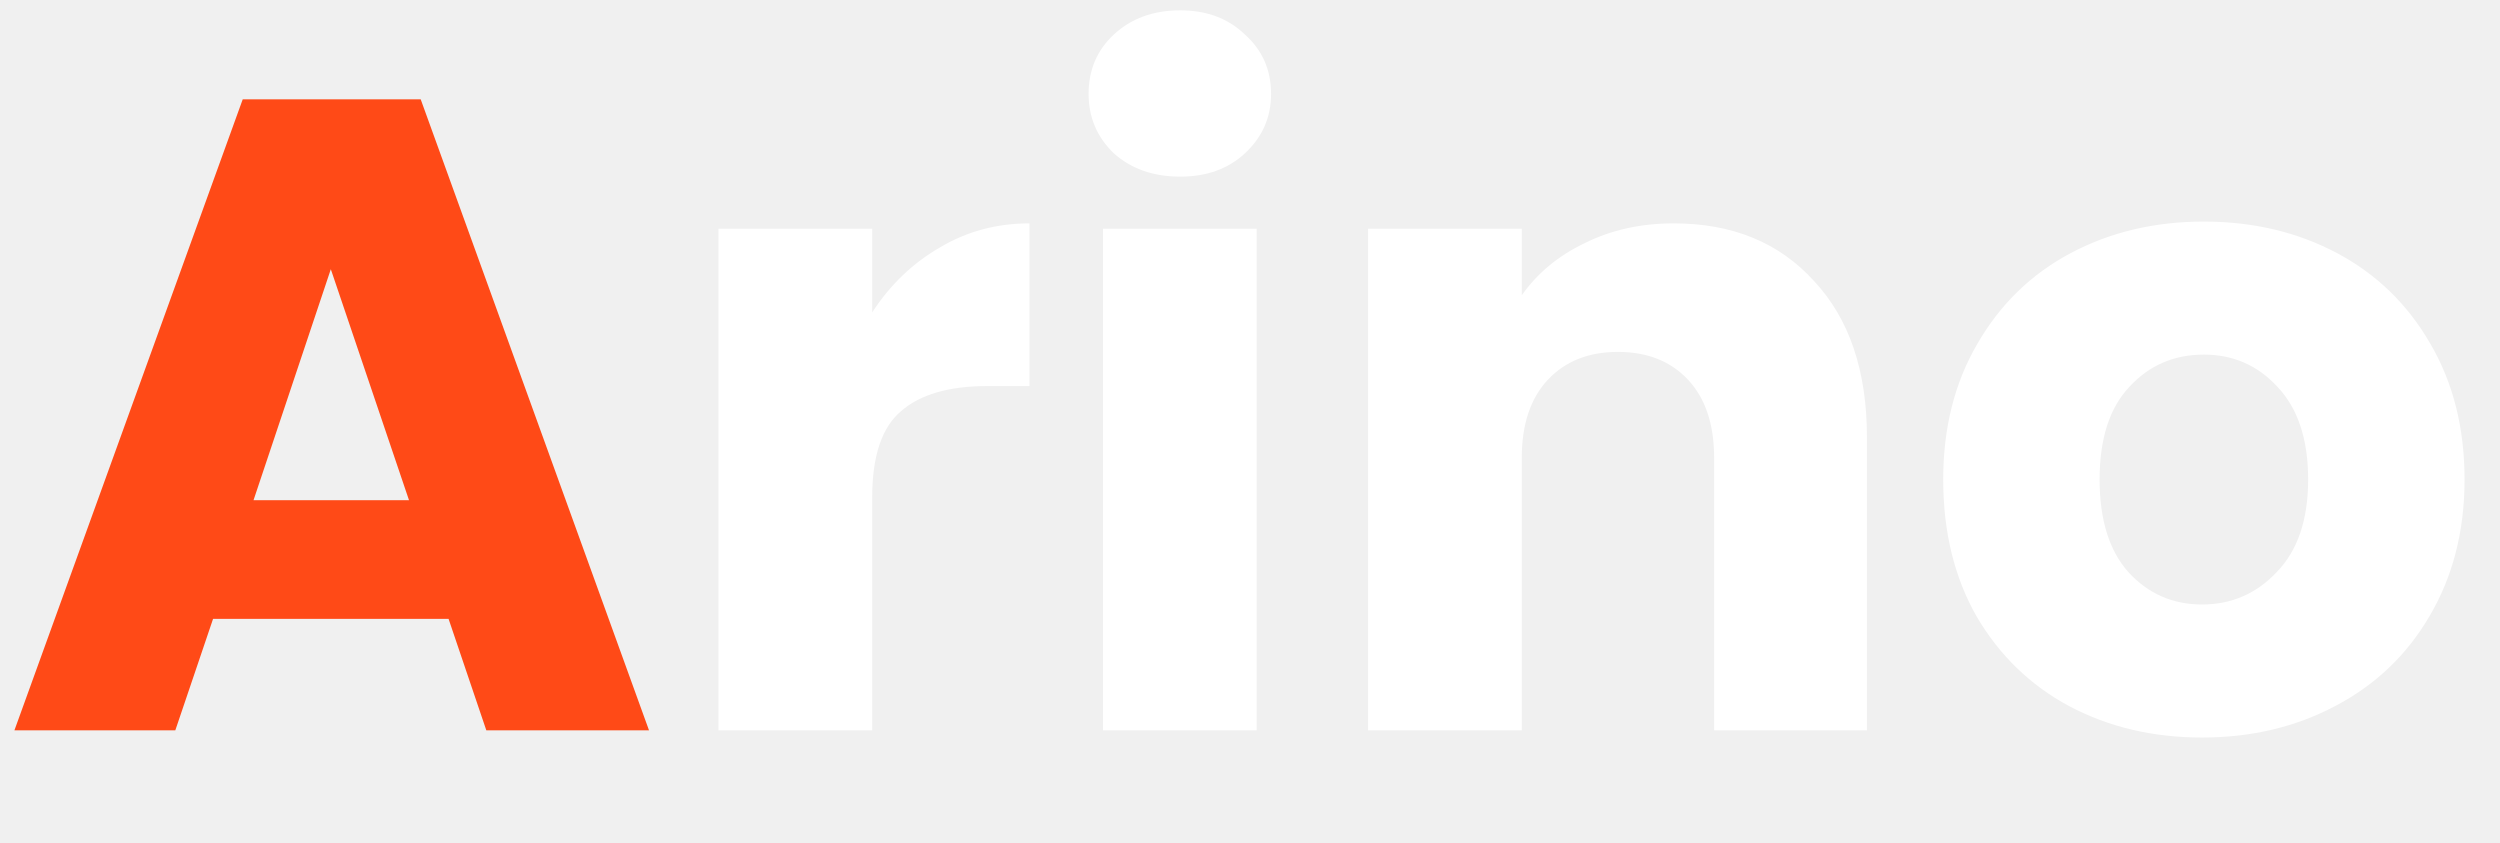
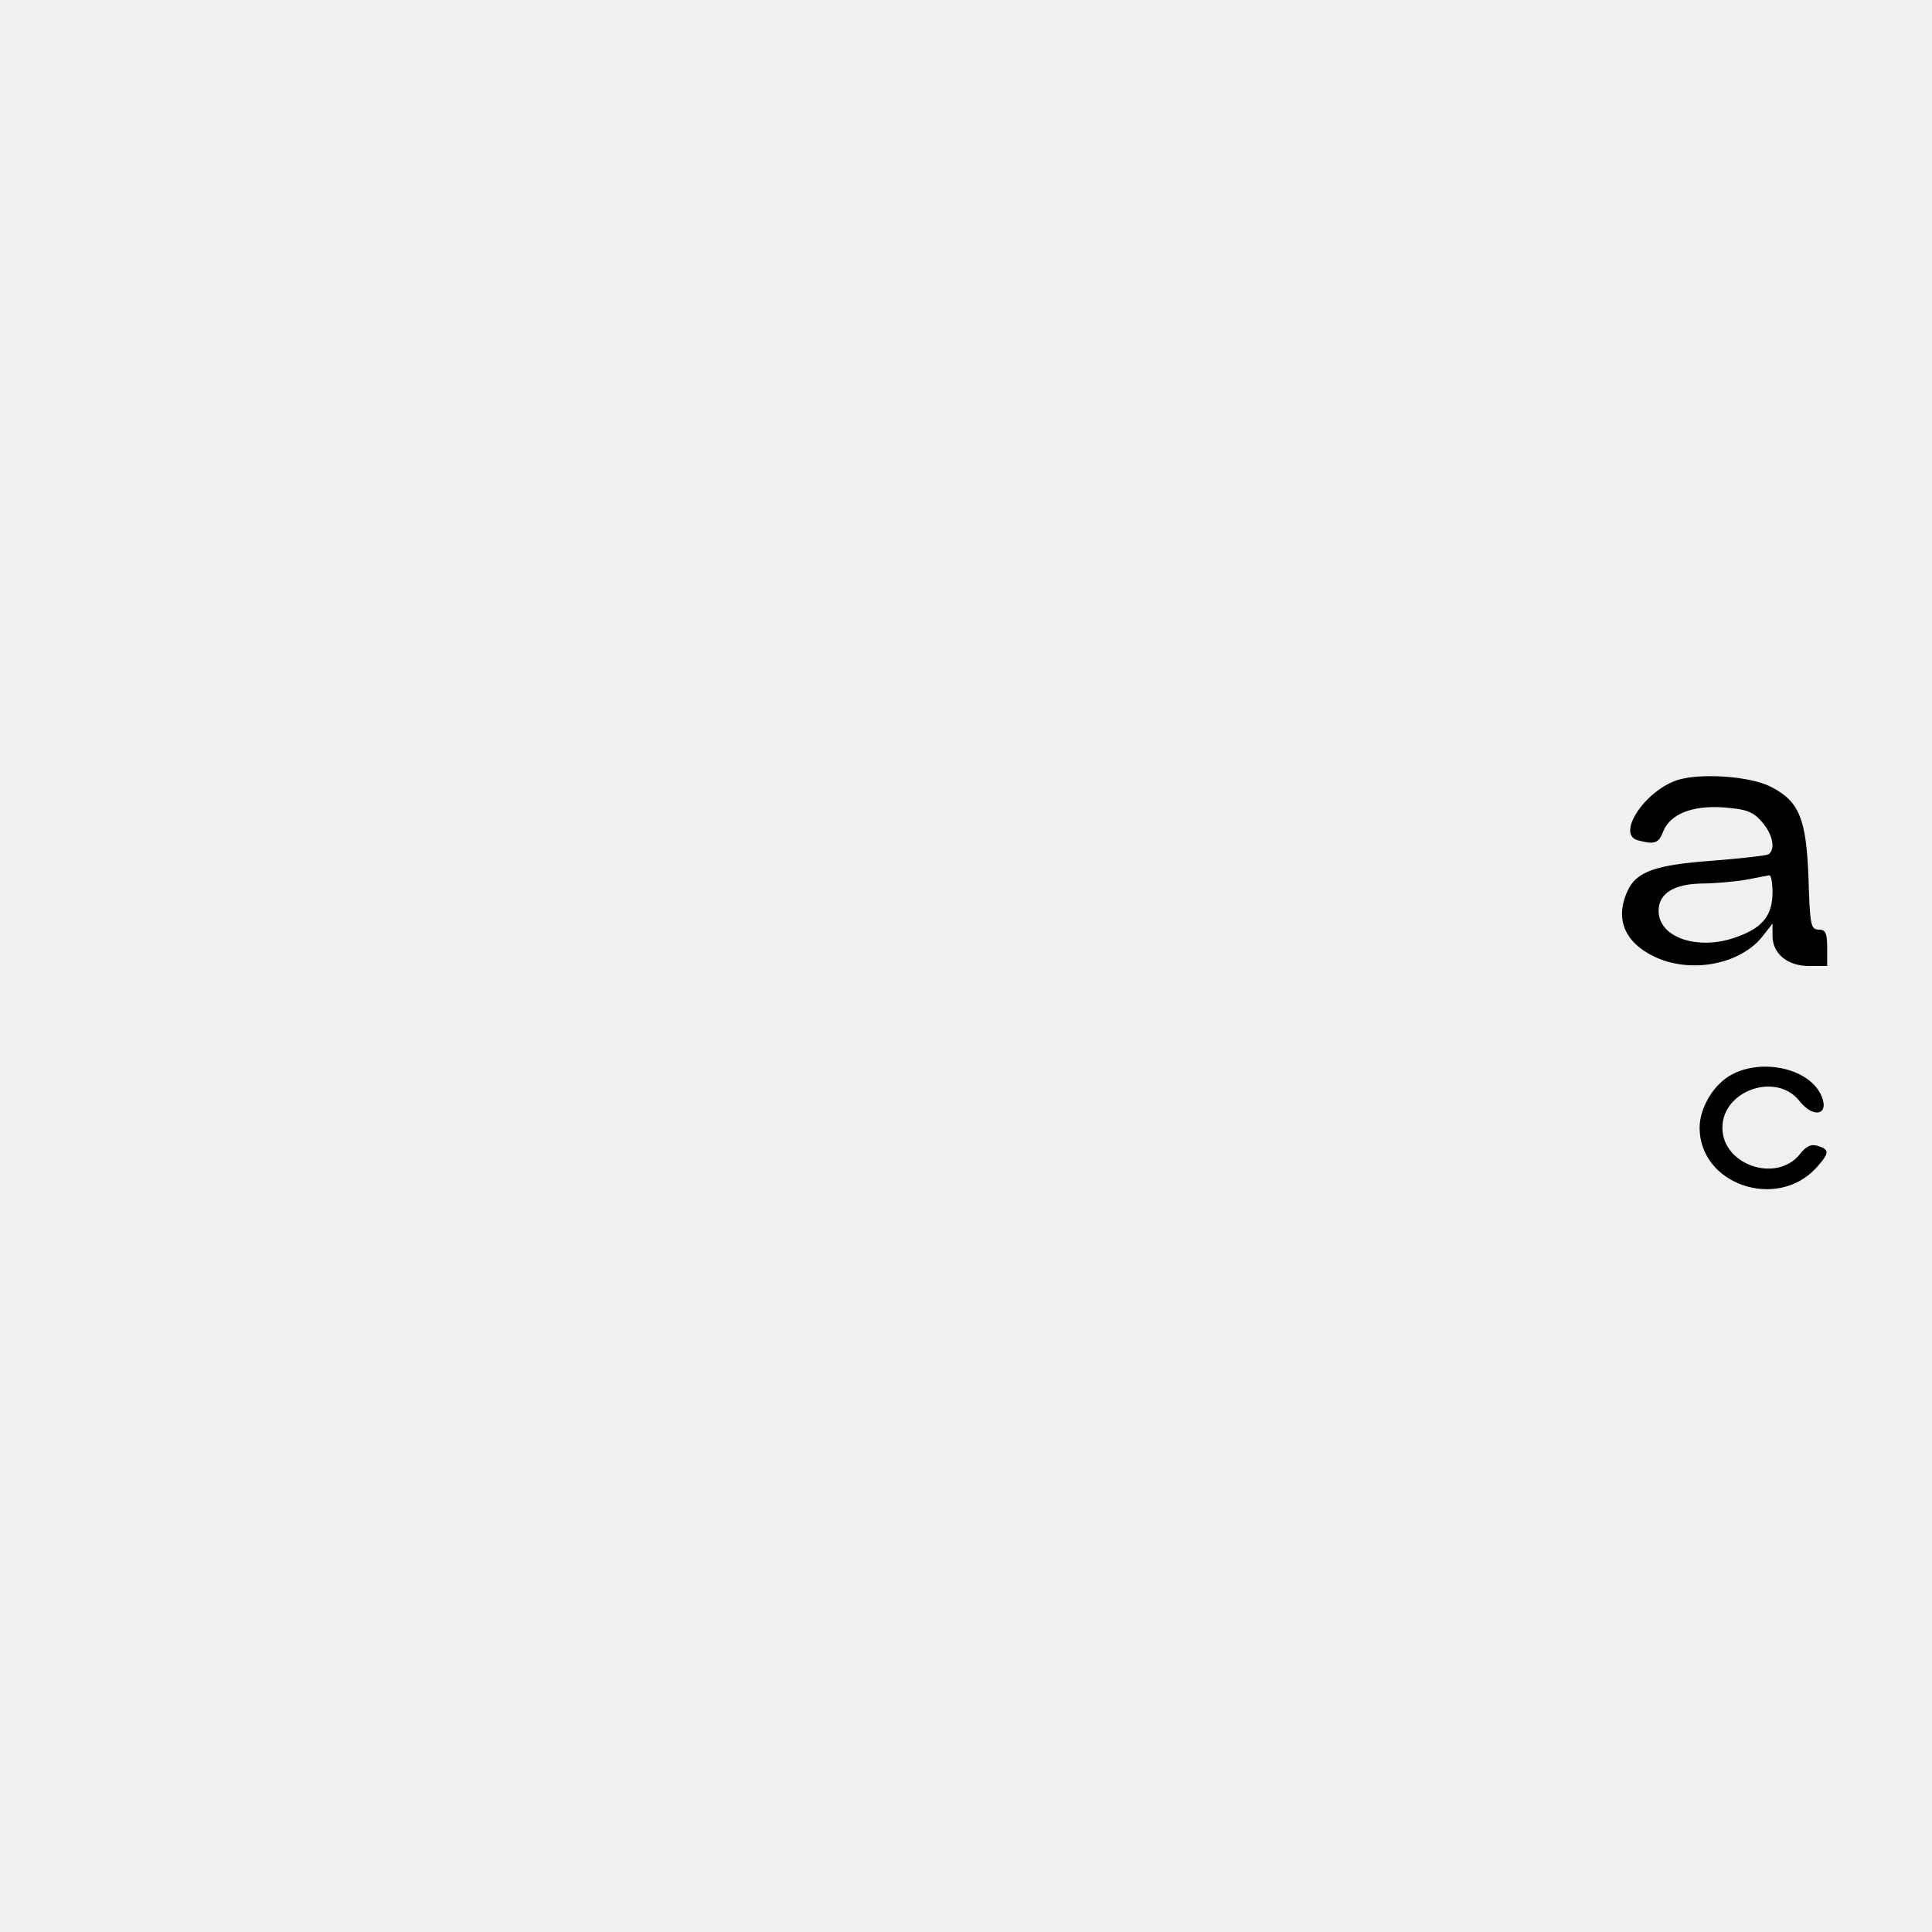
- <svg xmlns="http://www.w3.org/2000/svg" width="89" height="30" viewBox="0 0 89 30" fill="none">
-   <path d="M15.969 22.032H7.585L6.241 26H0.513L8.641 3.536H14.977L23.105 26H17.313L15.969 22.032ZM14.561 17.808L11.777 9.584L9.025 17.808H14.561Z" fill="#FF4A17" />
-   <path d="M31.05 11.12C31.69 10.139 32.49 9.371 33.45 8.816C34.41 8.24 35.477 7.952 36.65 7.952V13.744H35.146C33.781 13.744 32.757 14.043 32.074 14.64C31.392 15.216 31.05 16.24 31.05 17.712V26H25.578V8.144H31.05V11.12ZM42.018 6.288C41.058 6.288 40.269 6.011 39.65 5.456C39.053 4.88 38.754 4.176 38.754 3.344C38.754 2.491 39.053 1.787 39.65 1.232C40.269 0.656 41.058 0.368 42.018 0.368C42.957 0.368 43.725 0.656 44.322 1.232C44.941 1.787 45.25 2.491 45.25 3.344C45.25 4.176 44.941 4.88 44.322 5.456C43.725 6.011 42.957 6.288 42.018 6.288ZM44.738 8.144V26H39.266V8.144H44.738ZM59.583 7.952C61.674 7.952 63.338 8.635 64.575 10C65.834 11.344 66.463 13.2 66.463 15.568V26H61.023V16.304C61.023 15.109 60.714 14.181 60.095 13.52C59.477 12.859 58.645 12.528 57.599 12.528C56.554 12.528 55.722 12.859 55.103 13.52C54.485 14.181 54.175 15.109 54.175 16.304V26H48.703V8.144H54.175V10.512C54.73 9.723 55.477 9.104 56.415 8.656C57.354 8.187 58.41 7.952 59.583 7.952ZM78.394 26.256C76.645 26.256 75.066 25.883 73.658 25.136C72.271 24.389 71.173 23.323 70.362 21.936C69.573 20.549 69.178 18.928 69.178 17.072C69.178 15.237 69.583 13.627 70.394 12.24C71.205 10.832 72.314 9.755 73.722 9.008C75.13 8.261 76.709 7.888 78.458 7.888C80.207 7.888 81.786 8.261 83.194 9.008C84.602 9.755 85.711 10.832 86.522 12.24C87.333 13.627 87.738 15.237 87.738 17.072C87.738 18.907 87.322 20.528 86.49 21.936C85.679 23.323 84.559 24.389 83.13 25.136C81.722 25.883 80.143 26.256 78.394 26.256ZM78.394 21.52C79.439 21.52 80.325 21.136 81.05 20.368C81.797 19.6 82.17 18.501 82.17 17.072C82.17 15.643 81.807 14.544 81.082 13.776C80.378 13.008 79.503 12.624 78.458 12.624C77.391 12.624 76.506 13.008 75.802 13.776C75.098 14.523 74.746 15.621 74.746 17.072C74.746 18.501 75.087 19.6 75.77 20.368C76.474 21.136 77.349 21.52 78.394 21.52Z" fill="white" />
+ <svg xmlns="http://www.w3.org/2000/svg" version="1.0" width="424pt" height="424pt" viewBox="0 0 424 424" preserveAspectRatio="xMidYMid meet">
+   <g transform="translate(0,424) scale(0.1,-0.1)" fill="#000000" stroke="none">
+     <path d="M3681 2528 c-72 -24 -134 -119 -87 -132 37 -10 46 -7 56 19 15 38 63 58 133 53 50 -4 64 -9 84 -32 24 -28 30 -60 14 -71 -6 -3 -61 -9 -124 -14 -124 -9 -166 -24 -185 -66 -29 -62 -6 -115 62 -146 79 -36 186 -15 234 46 l22 28 0 -27 c0 -39 33 -66 80 -66 l40 0 0 40 c0 33 -4 40 -19 40 -17 0 -19 10 -22 113 -5 130 -20 168 -82 200 -46 24 -156 31 -206 15z m209 -246 c0 -50 -21 -77 -75 -97 -85 -33 -175 -4 -175 56 0 38 33 59 95 60 27 0 70 4 95 8 25 5 48 9 53 10 4 0 7 -16 7 -37z" />
+     <path d="M3801 1882 c-40 -21 -71 -73 -71 -117 0 -124 168 -182 255 -89 30 33 31 41 5 49 -15 5 -26 0 -40 -18 -51 -64 -170 -24 -170 58 0 82 118 123 169 59 33 -42 69 -29 46 16 -29 56 -128 77 -194 42z" />
+   </g>
</svg>
